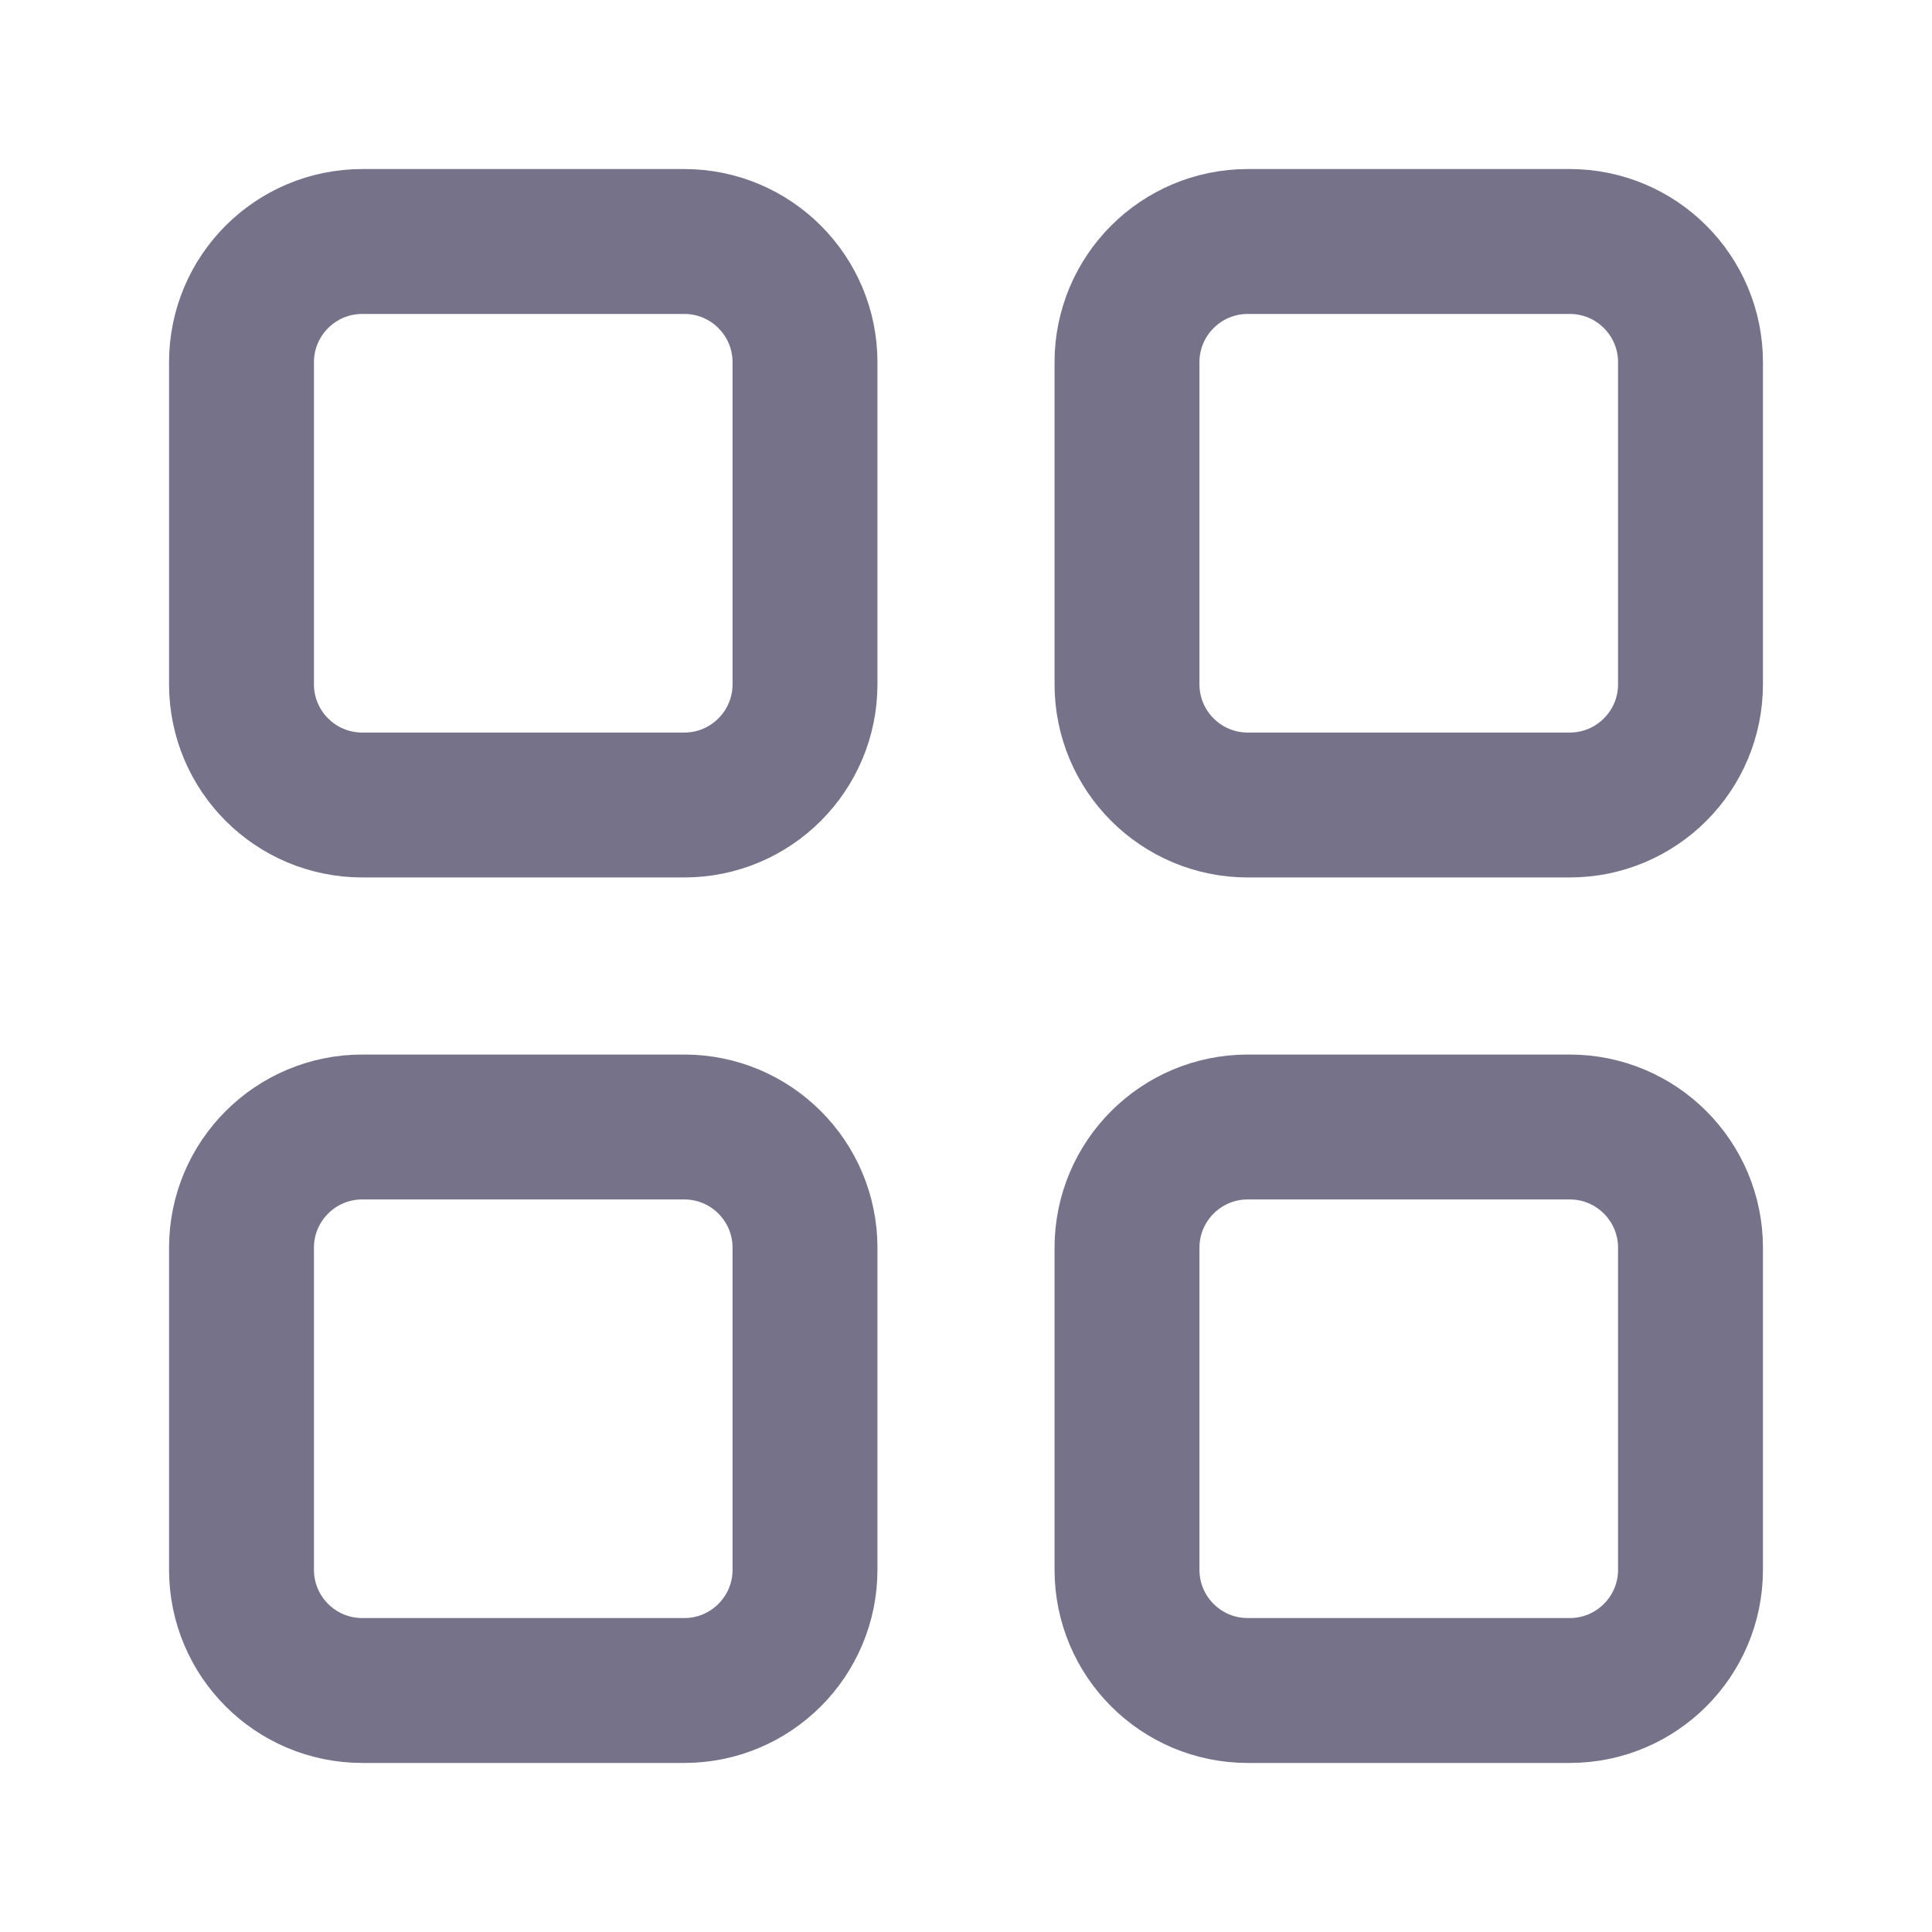
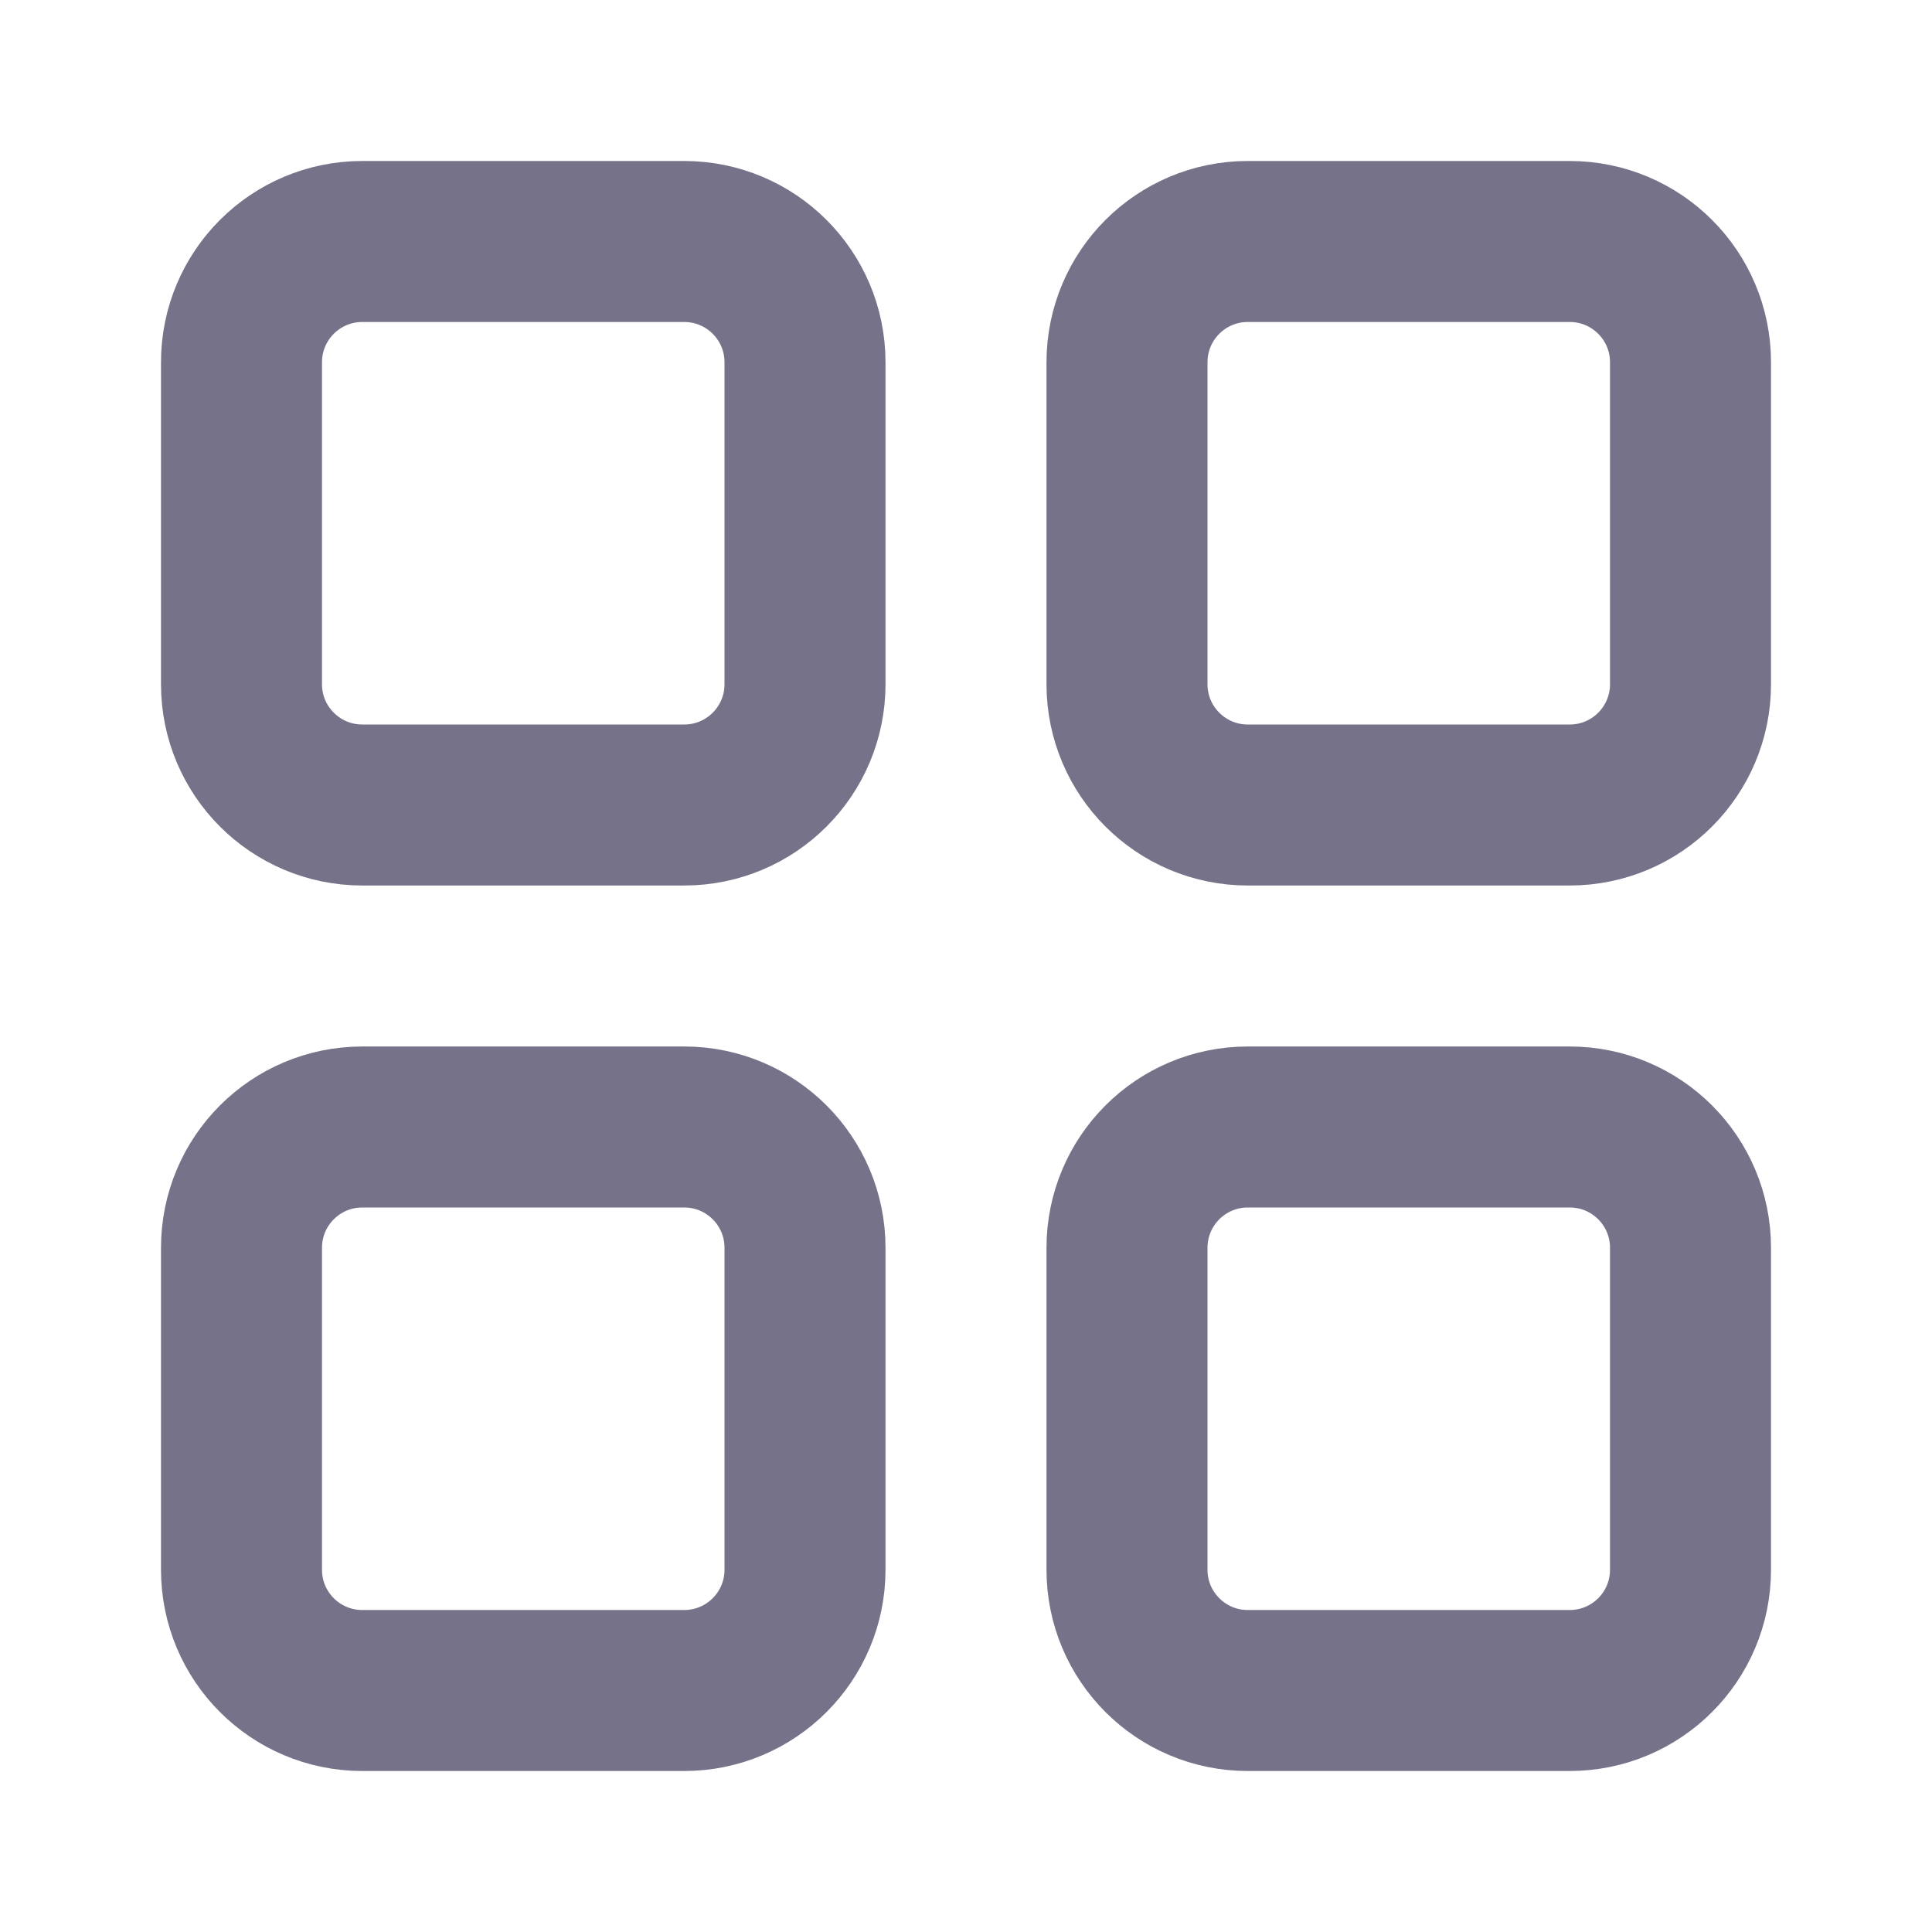
- <svg xmlns="http://www.w3.org/2000/svg" width="24" height="24" viewBox="0 0 24 24" fill="none" stroke="#76728a" stroke-width="1.8" stroke-linecap="round" stroke-linejoin="round">
+ <svg xmlns="http://www.w3.org/2000/svg" width="24" height="24" viewBox="0 0 24 24" fill="none" stroke="#76728a" stroke-width="2" stroke-linecap="round" stroke-linejoin="round">
  <rect x="3" y="3" width="7" height="7" rx="1.5" />
  <rect x="14" y="3" width="7" height="7" rx="1.5" />
  <rect x="3" y="14" width="7" height="7" rx="1.5" />
  <rect x="14" y="14" width="7" height="7" rx="1.5" />
</svg>
